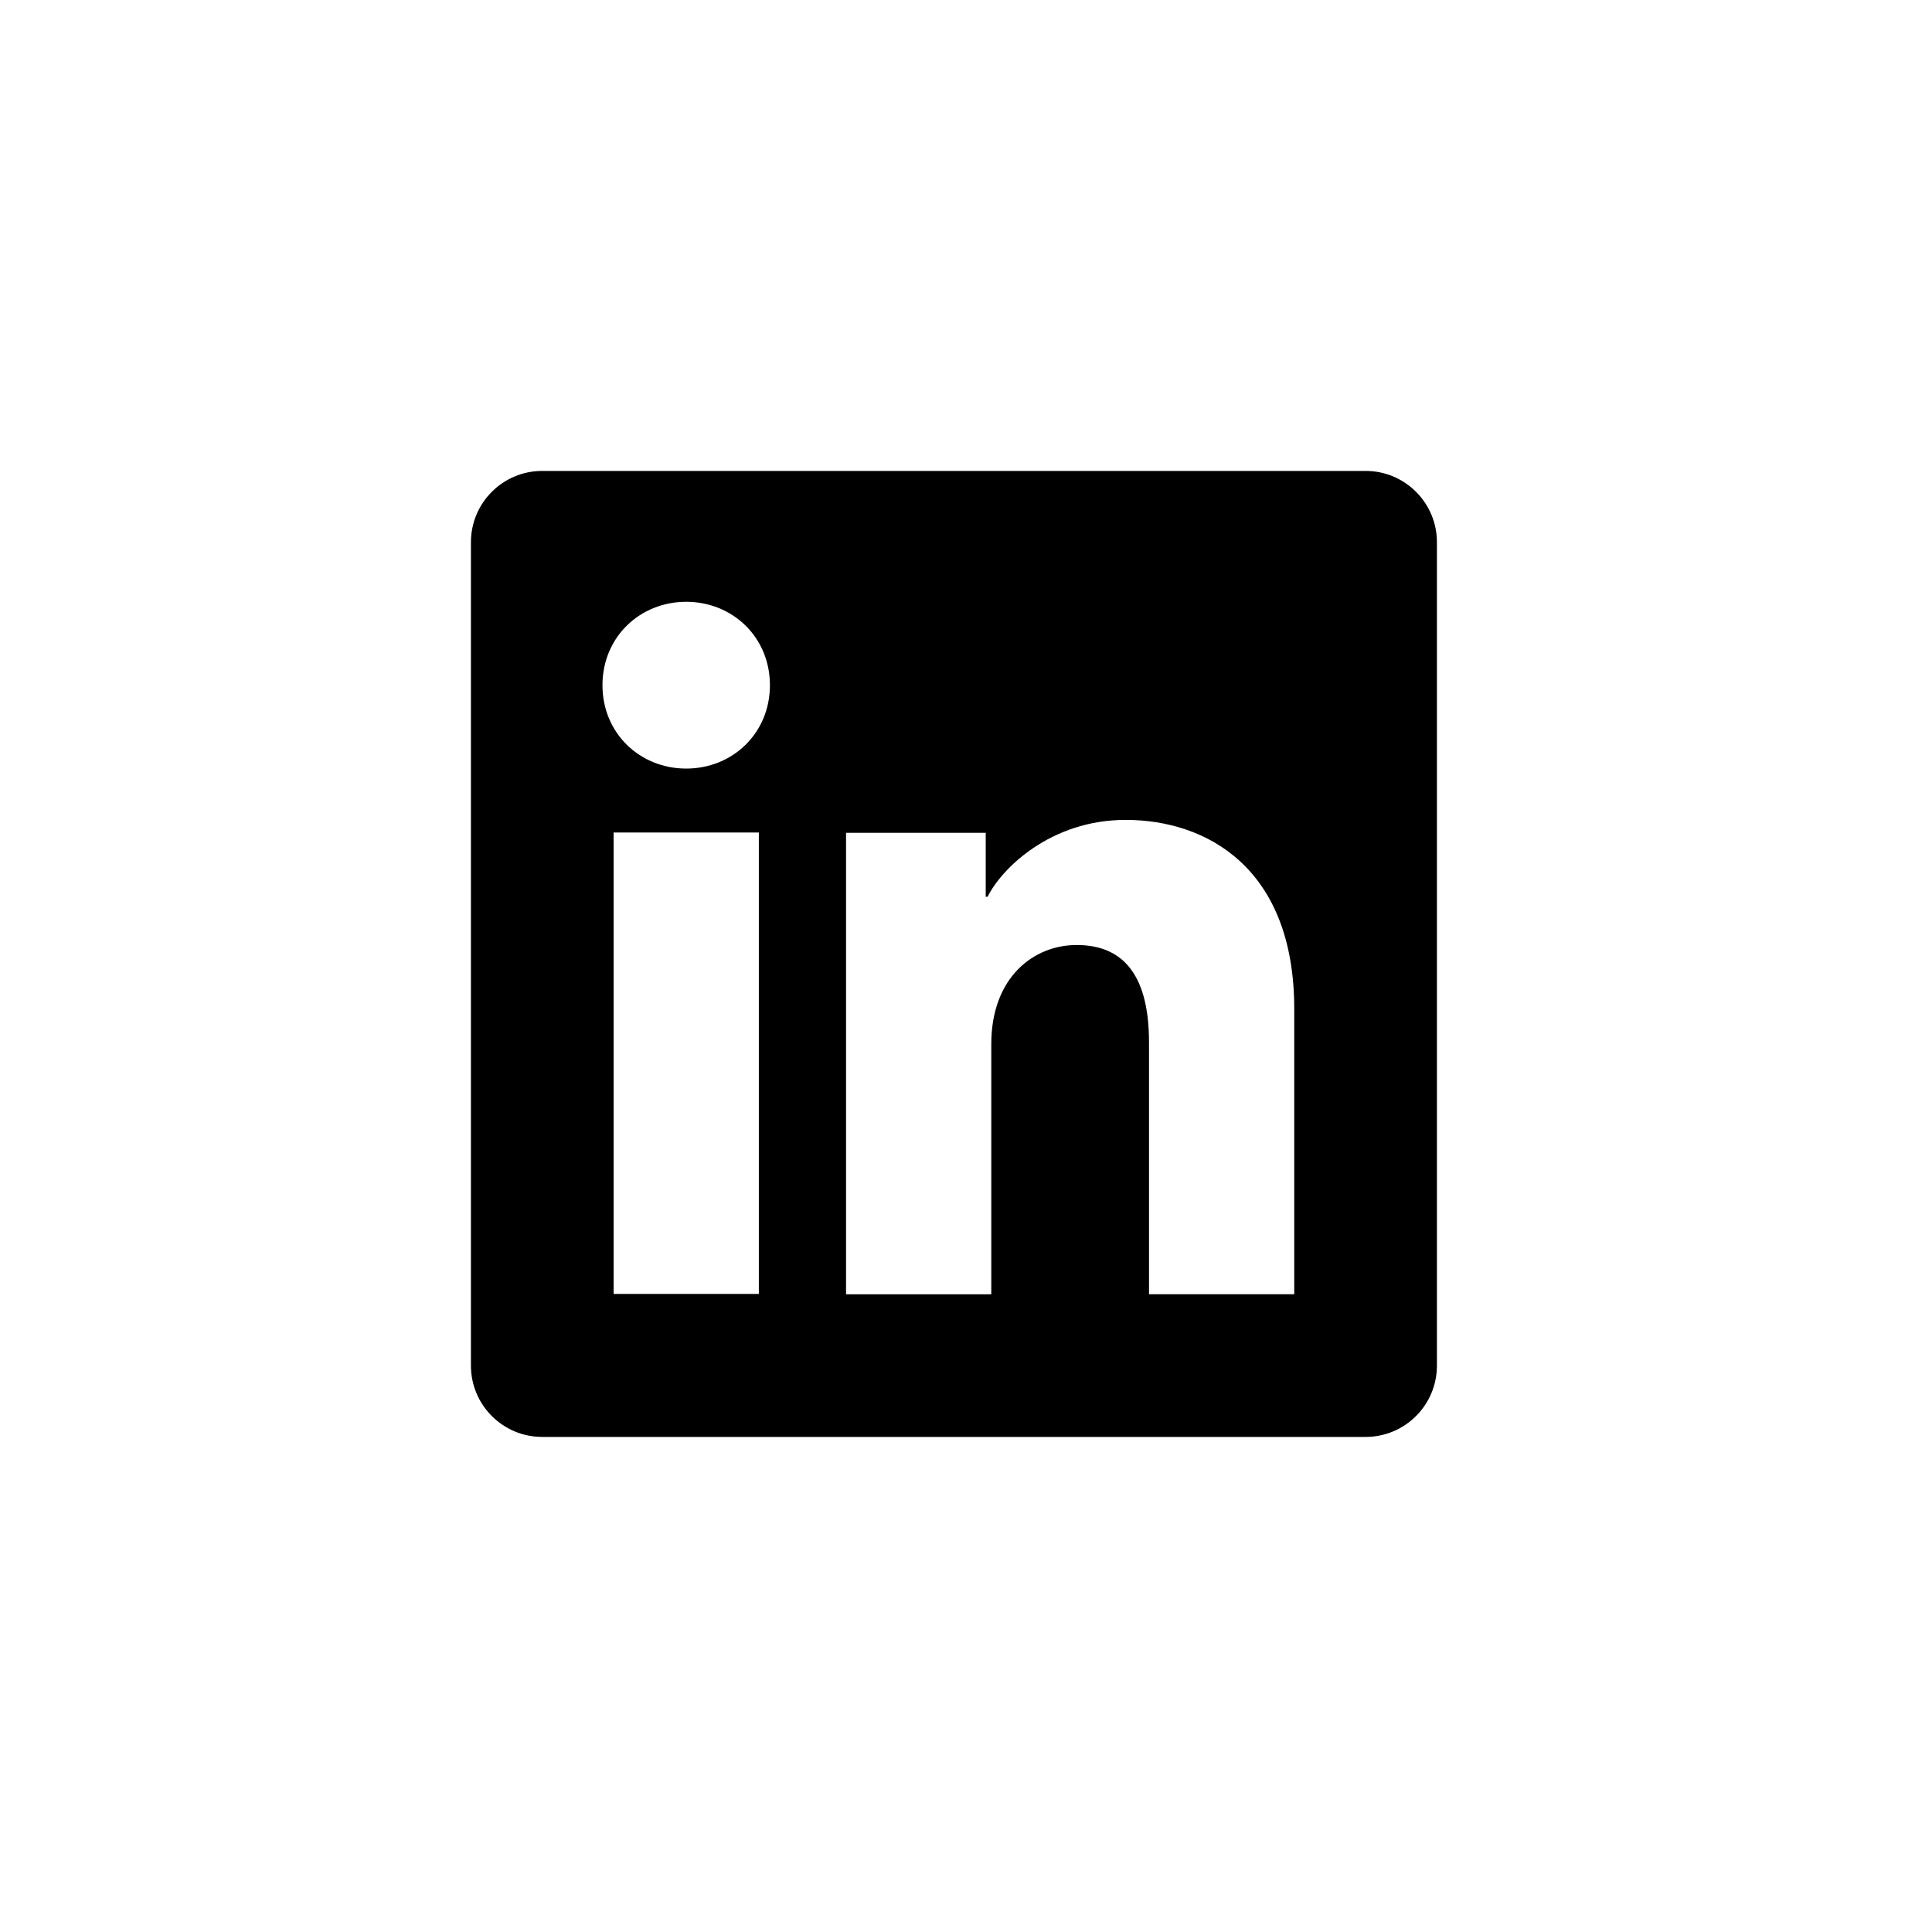
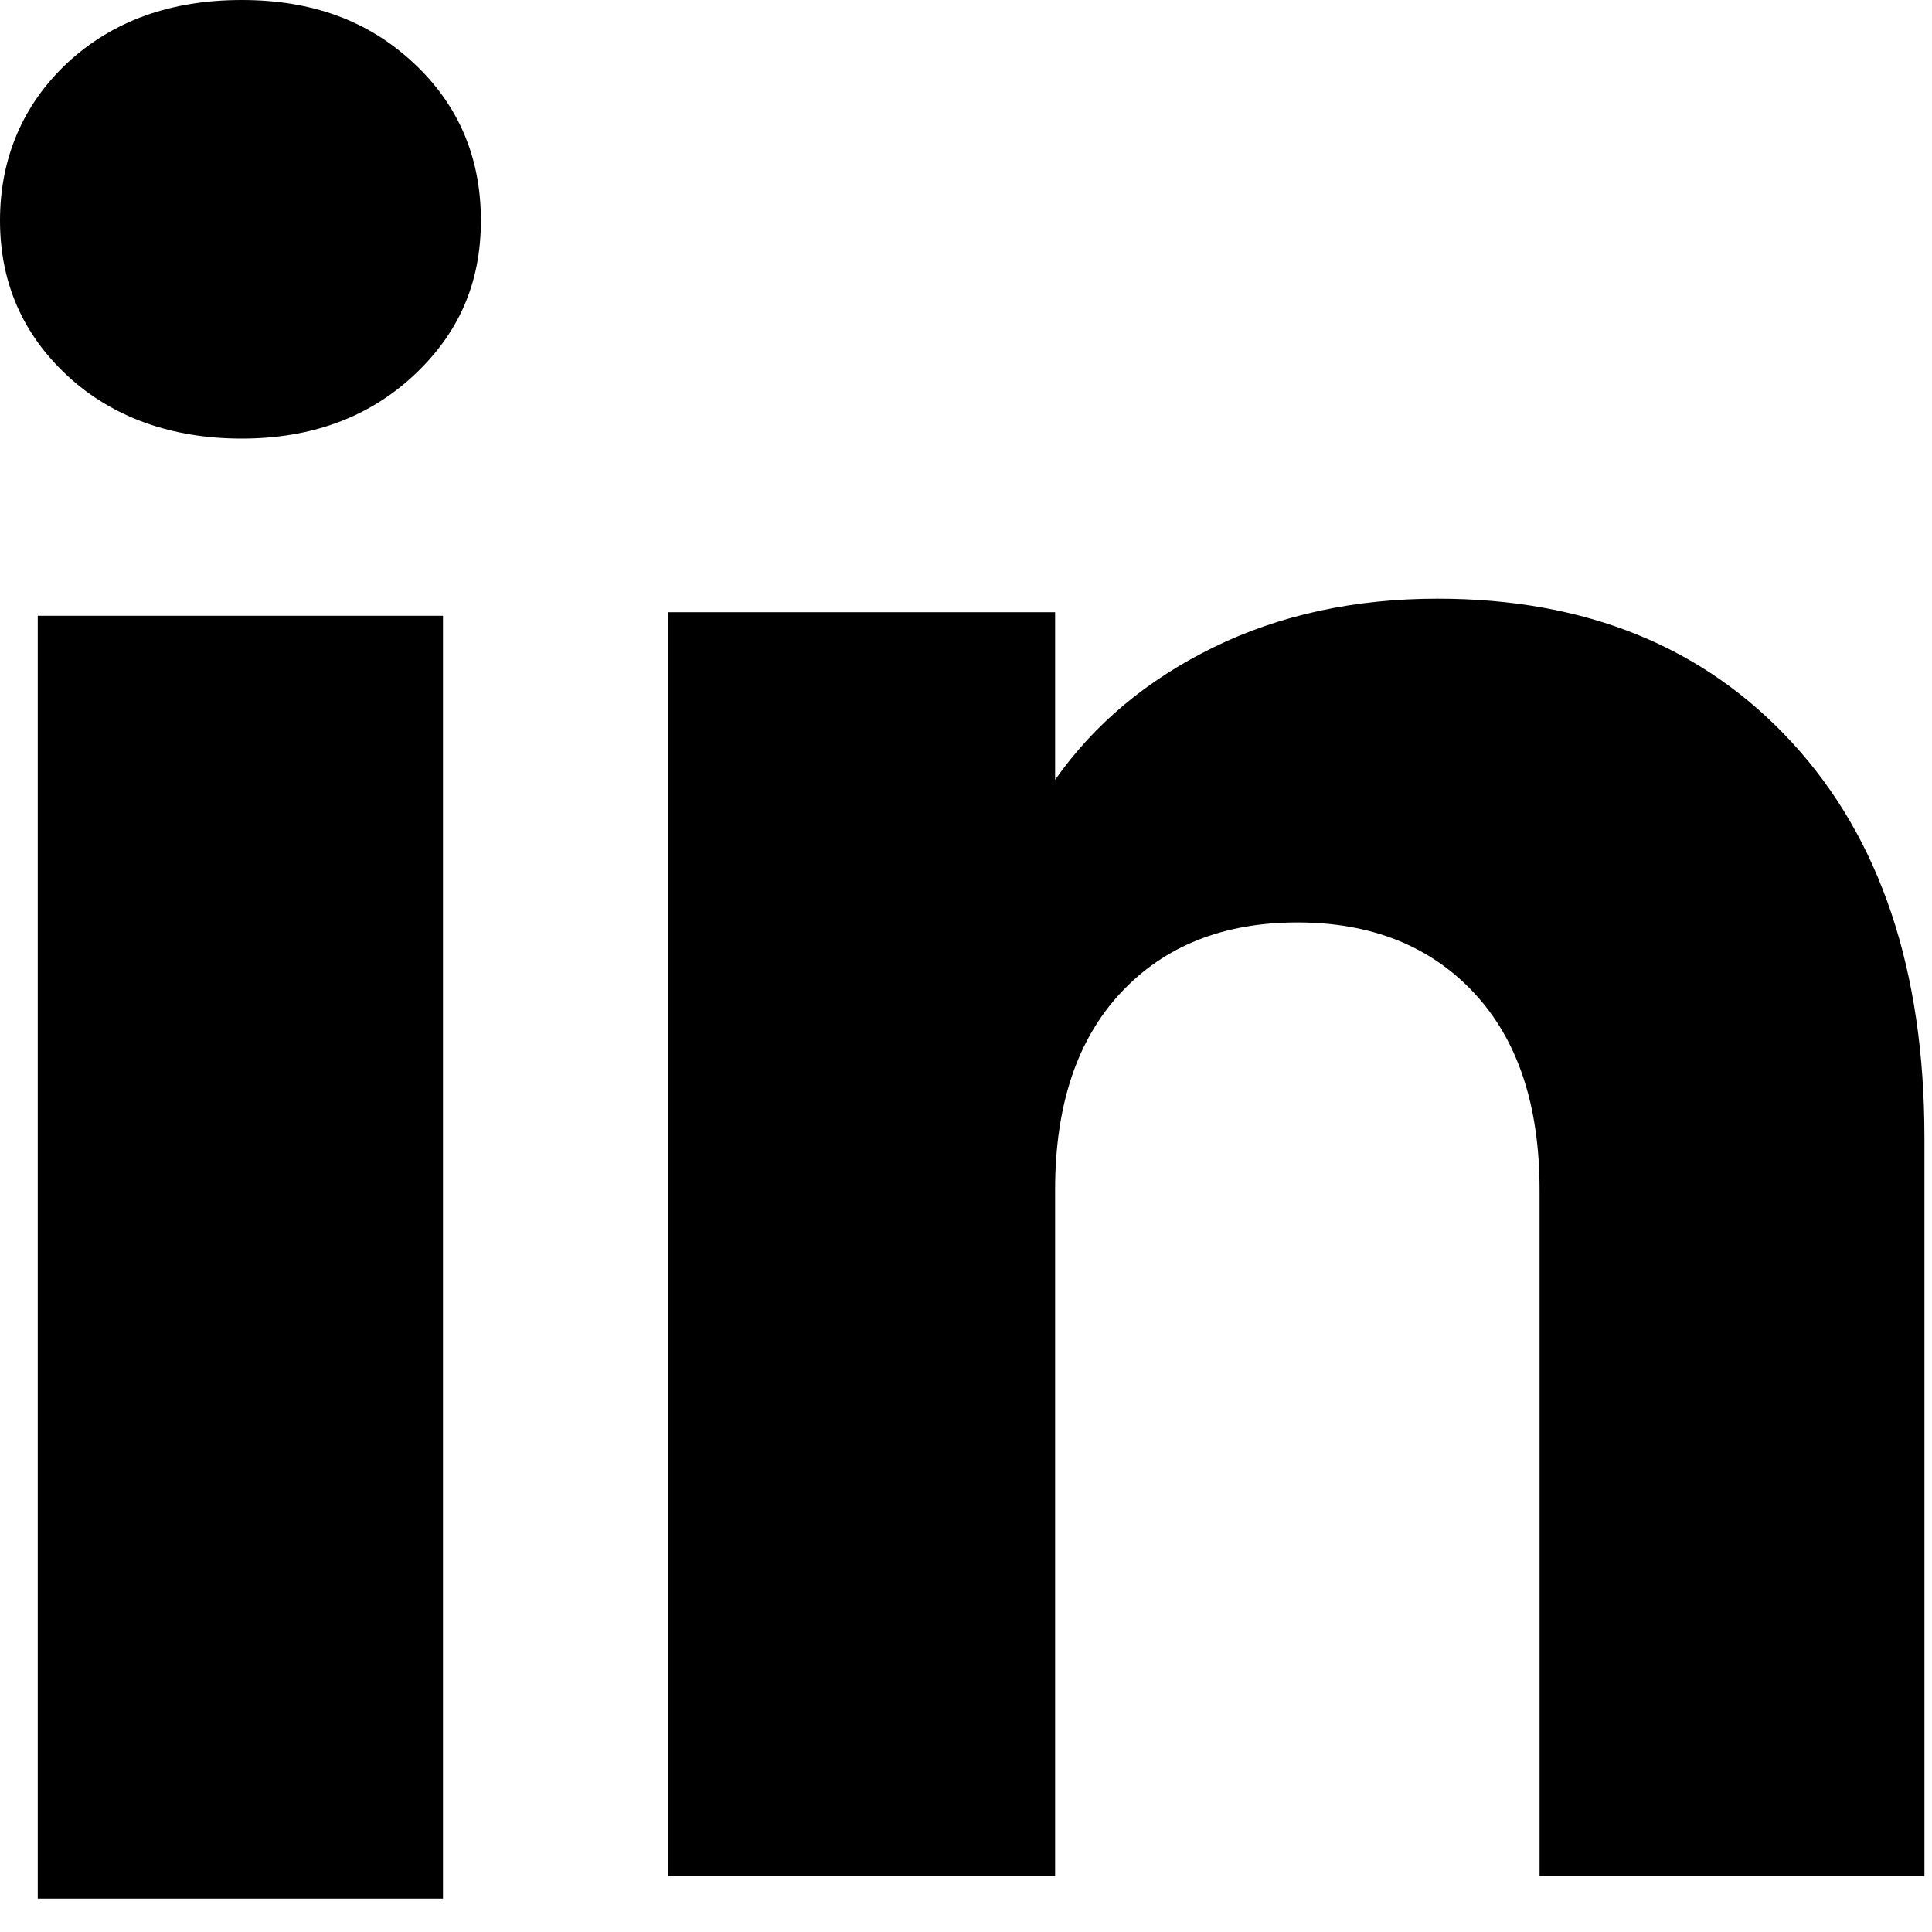
- <svg xmlns="http://www.w3.org/2000/svg" width="80" height="80" viewBox="0 0 80 80" fill="none">
-   <path d="M56.547 19.5H22.453C20.822 19.5 19.5 20.822 19.5 22.453V56.547C19.5 58.178 20.822 59.5 22.453 59.5H56.547C58.178 59.5 59.5 58.178 59.5 56.547V22.453C59.5 20.822 58.178 19.5 56.547 19.5ZM31.422 53.578H25.408V34.472H31.422V53.575V53.578ZM28.414 31.825C26.5 31.825 24.947 30.367 24.947 28.372C24.947 26.378 26.5 24.919 28.414 24.919C30.328 24.919 31.881 26.378 31.881 28.372C31.881 30.367 30.328 31.825 28.414 31.825ZM53.592 53.592H47.578V43.158C47.578 40.081 46.269 39.131 44.581 39.131C42.797 39.131 41.047 40.472 41.047 43.236V53.594H35.033V34.486H40.817V37.133H40.894C41.475 35.958 43.508 33.95 46.611 33.95C49.967 33.95 53.592 35.942 53.592 41.775V53.592Z" fill="black" />
+ <svg xmlns="http://www.w3.org/2000/svg" width="24" height="24" viewBox="0 0 24 24" fill="none">
+   <path d="M0.838 4.668C0.278 4.148 0 3.504 0 2.739C0 1.973 0.28 1.302 0.838 0.78C1.398 0.261 2.119 0 3.002 0C3.885 0 4.577 0.261 5.135 0.78C5.695 1.3 5.974 1.954 5.974 2.739C5.974 3.524 5.694 4.148 5.135 4.668C4.575 5.187 3.865 5.448 3.002 5.448C2.138 5.448 1.398 5.187 0.838 4.668ZM5.503 7.649V23.585H0.469V7.649H5.503Z" fill="black" />
+   <path d="M22.261 9.224C23.358 10.415 23.906 12.051 23.906 14.133V23.304H19.125V14.779C19.125 13.729 18.853 12.913 18.309 12.332C17.766 11.751 17.033 11.459 16.116 11.459C15.199 11.459 14.466 11.75 13.923 12.332C13.38 12.913 13.107 13.729 13.107 14.779V23.304H8.298V7.605H13.107V9.687C13.594 8.993 14.251 8.445 15.075 8.041C15.9 7.638 16.828 7.437 17.86 7.437C19.697 7.437 21.165 8.032 22.261 9.224Z" fill="black" />
</svg>
